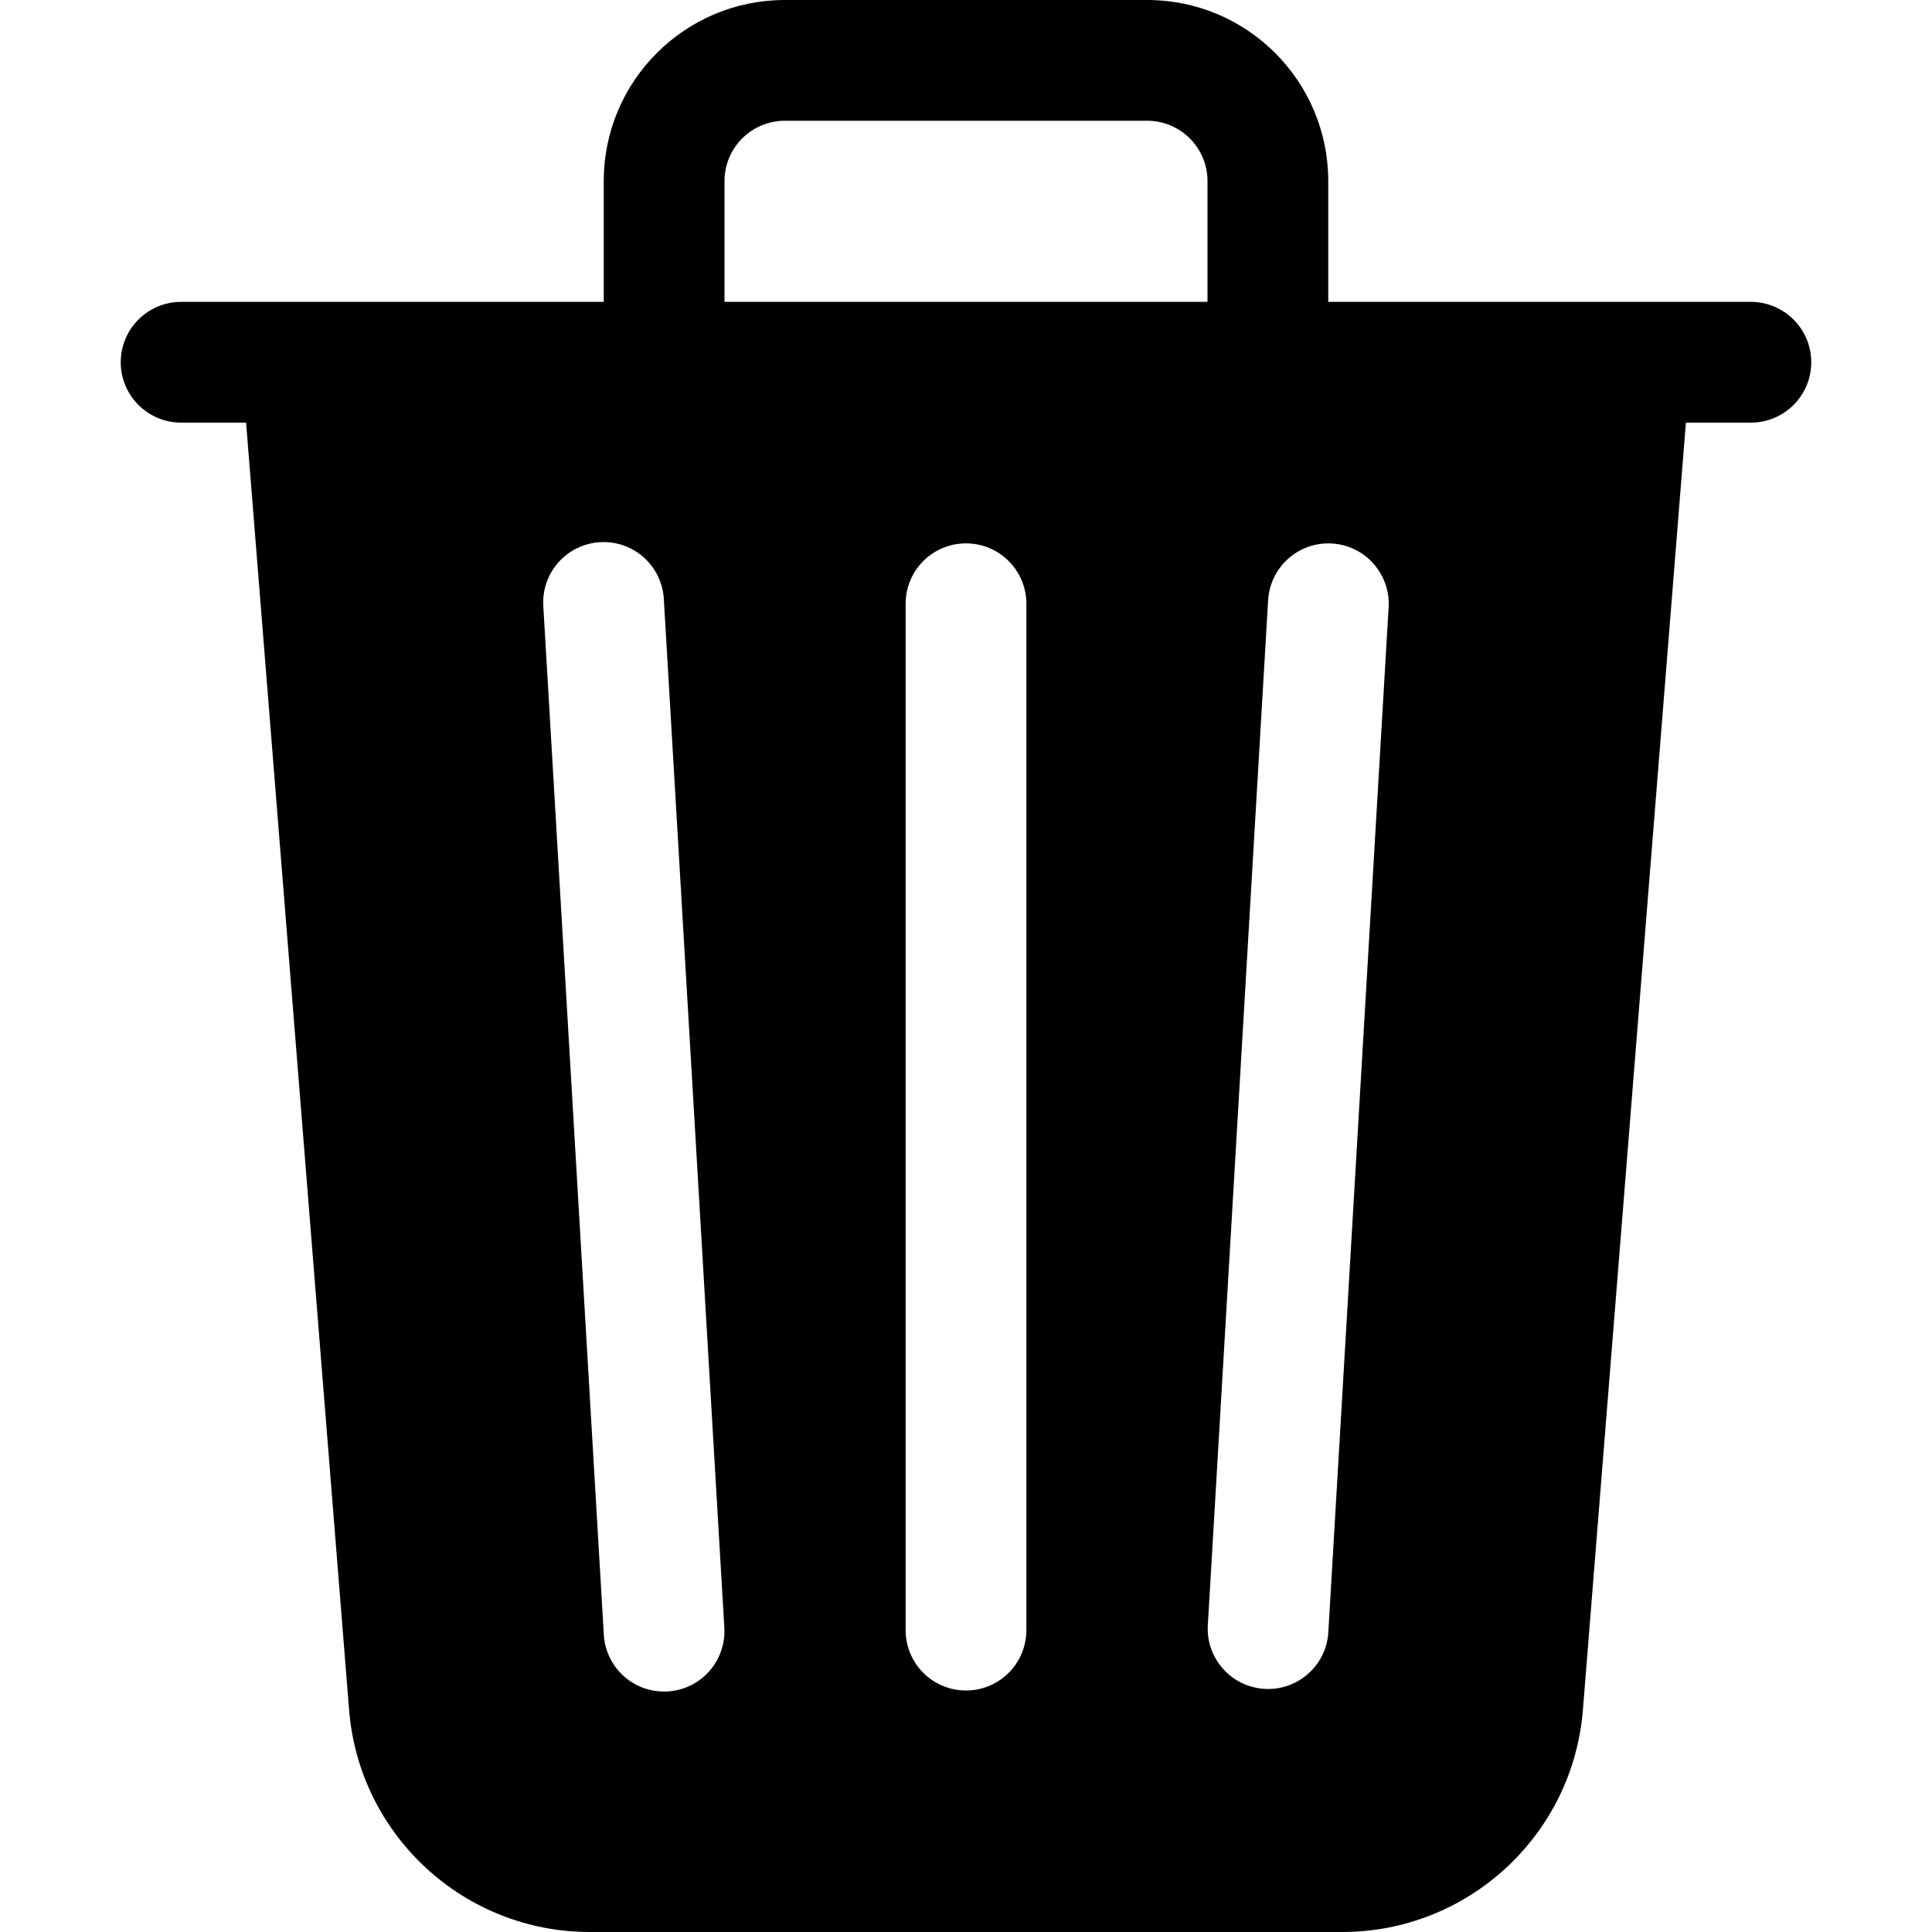
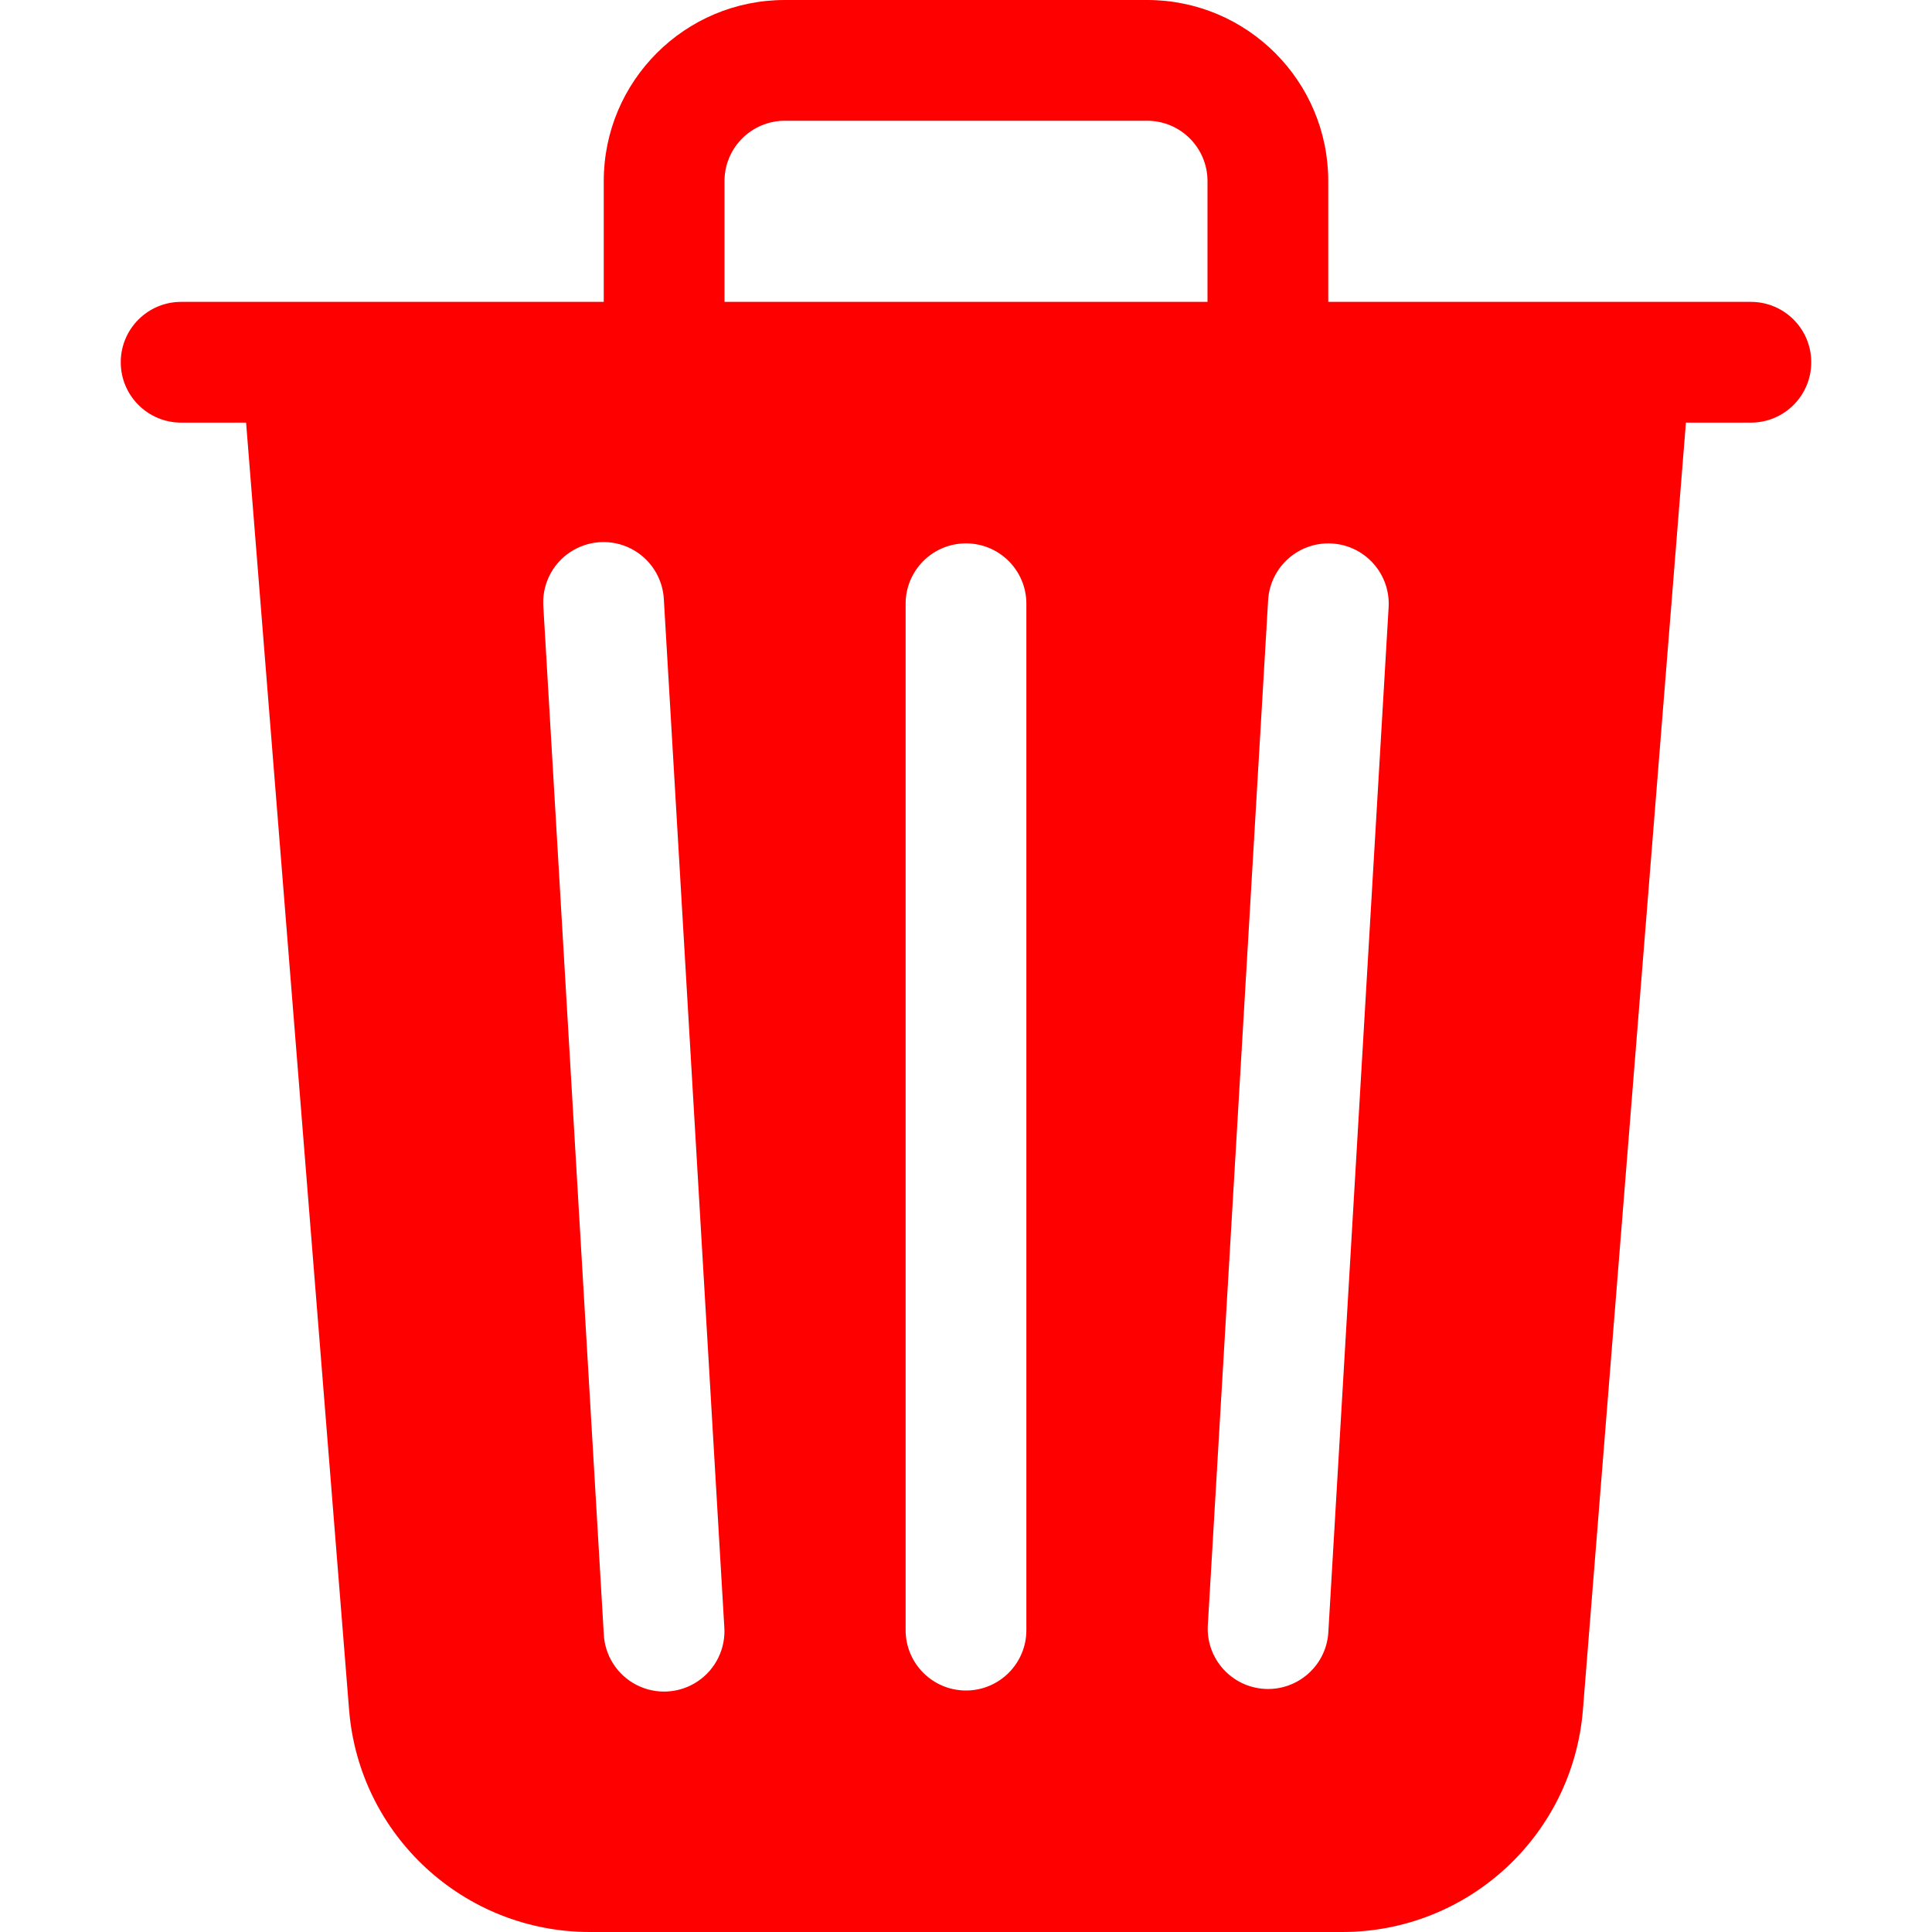
- <svg xmlns="http://www.w3.org/2000/svg" width="16" height="16" fill="currentColor" class="bi bi-trash3-fill" viewBox="0 0 16 16">
+ <svg xmlns="http://www.w3.org/2000/svg" width="16" height="16" fill="red" class="bi bi-trash3-fill" viewBox="0 0 16 16">
  <path d="M11 1.5v1h3.5a.5.5 0 0 1 0 1h-.538l-.853 10.66A2 2 0 0 1 11.115 16h-6.23a2 2 0 0 1-1.994-1.84L2.038 3.5H1.5a.5.5 0 0 1 0-1H5v-1A1.5 1.5 0 0 1 6.5 0h3A1.5 1.5 0 0 1 11 1.5m-5 0v1h4v-1a.5.5 0 0 0-.5-.5h-3a.5.5 0 0 0-.5.5M4.5 5.029l.5 8.5a.5.5 0 1 0 .998-.06l-.5-8.5a.5.5 0 1 0-.998.06m6.53-.528a.5.5 0 0 0-.528.47l-.5 8.5a.5.5 0 0 0 .998.058l.5-8.5a.5.5 0 0 0-.47-.528M8 4.5a.5.5 0 0 0-.5.5v8.5a.5.5 0 0 0 1 0V5a.5.5 0 0 0-.5-.5" />
</svg>
